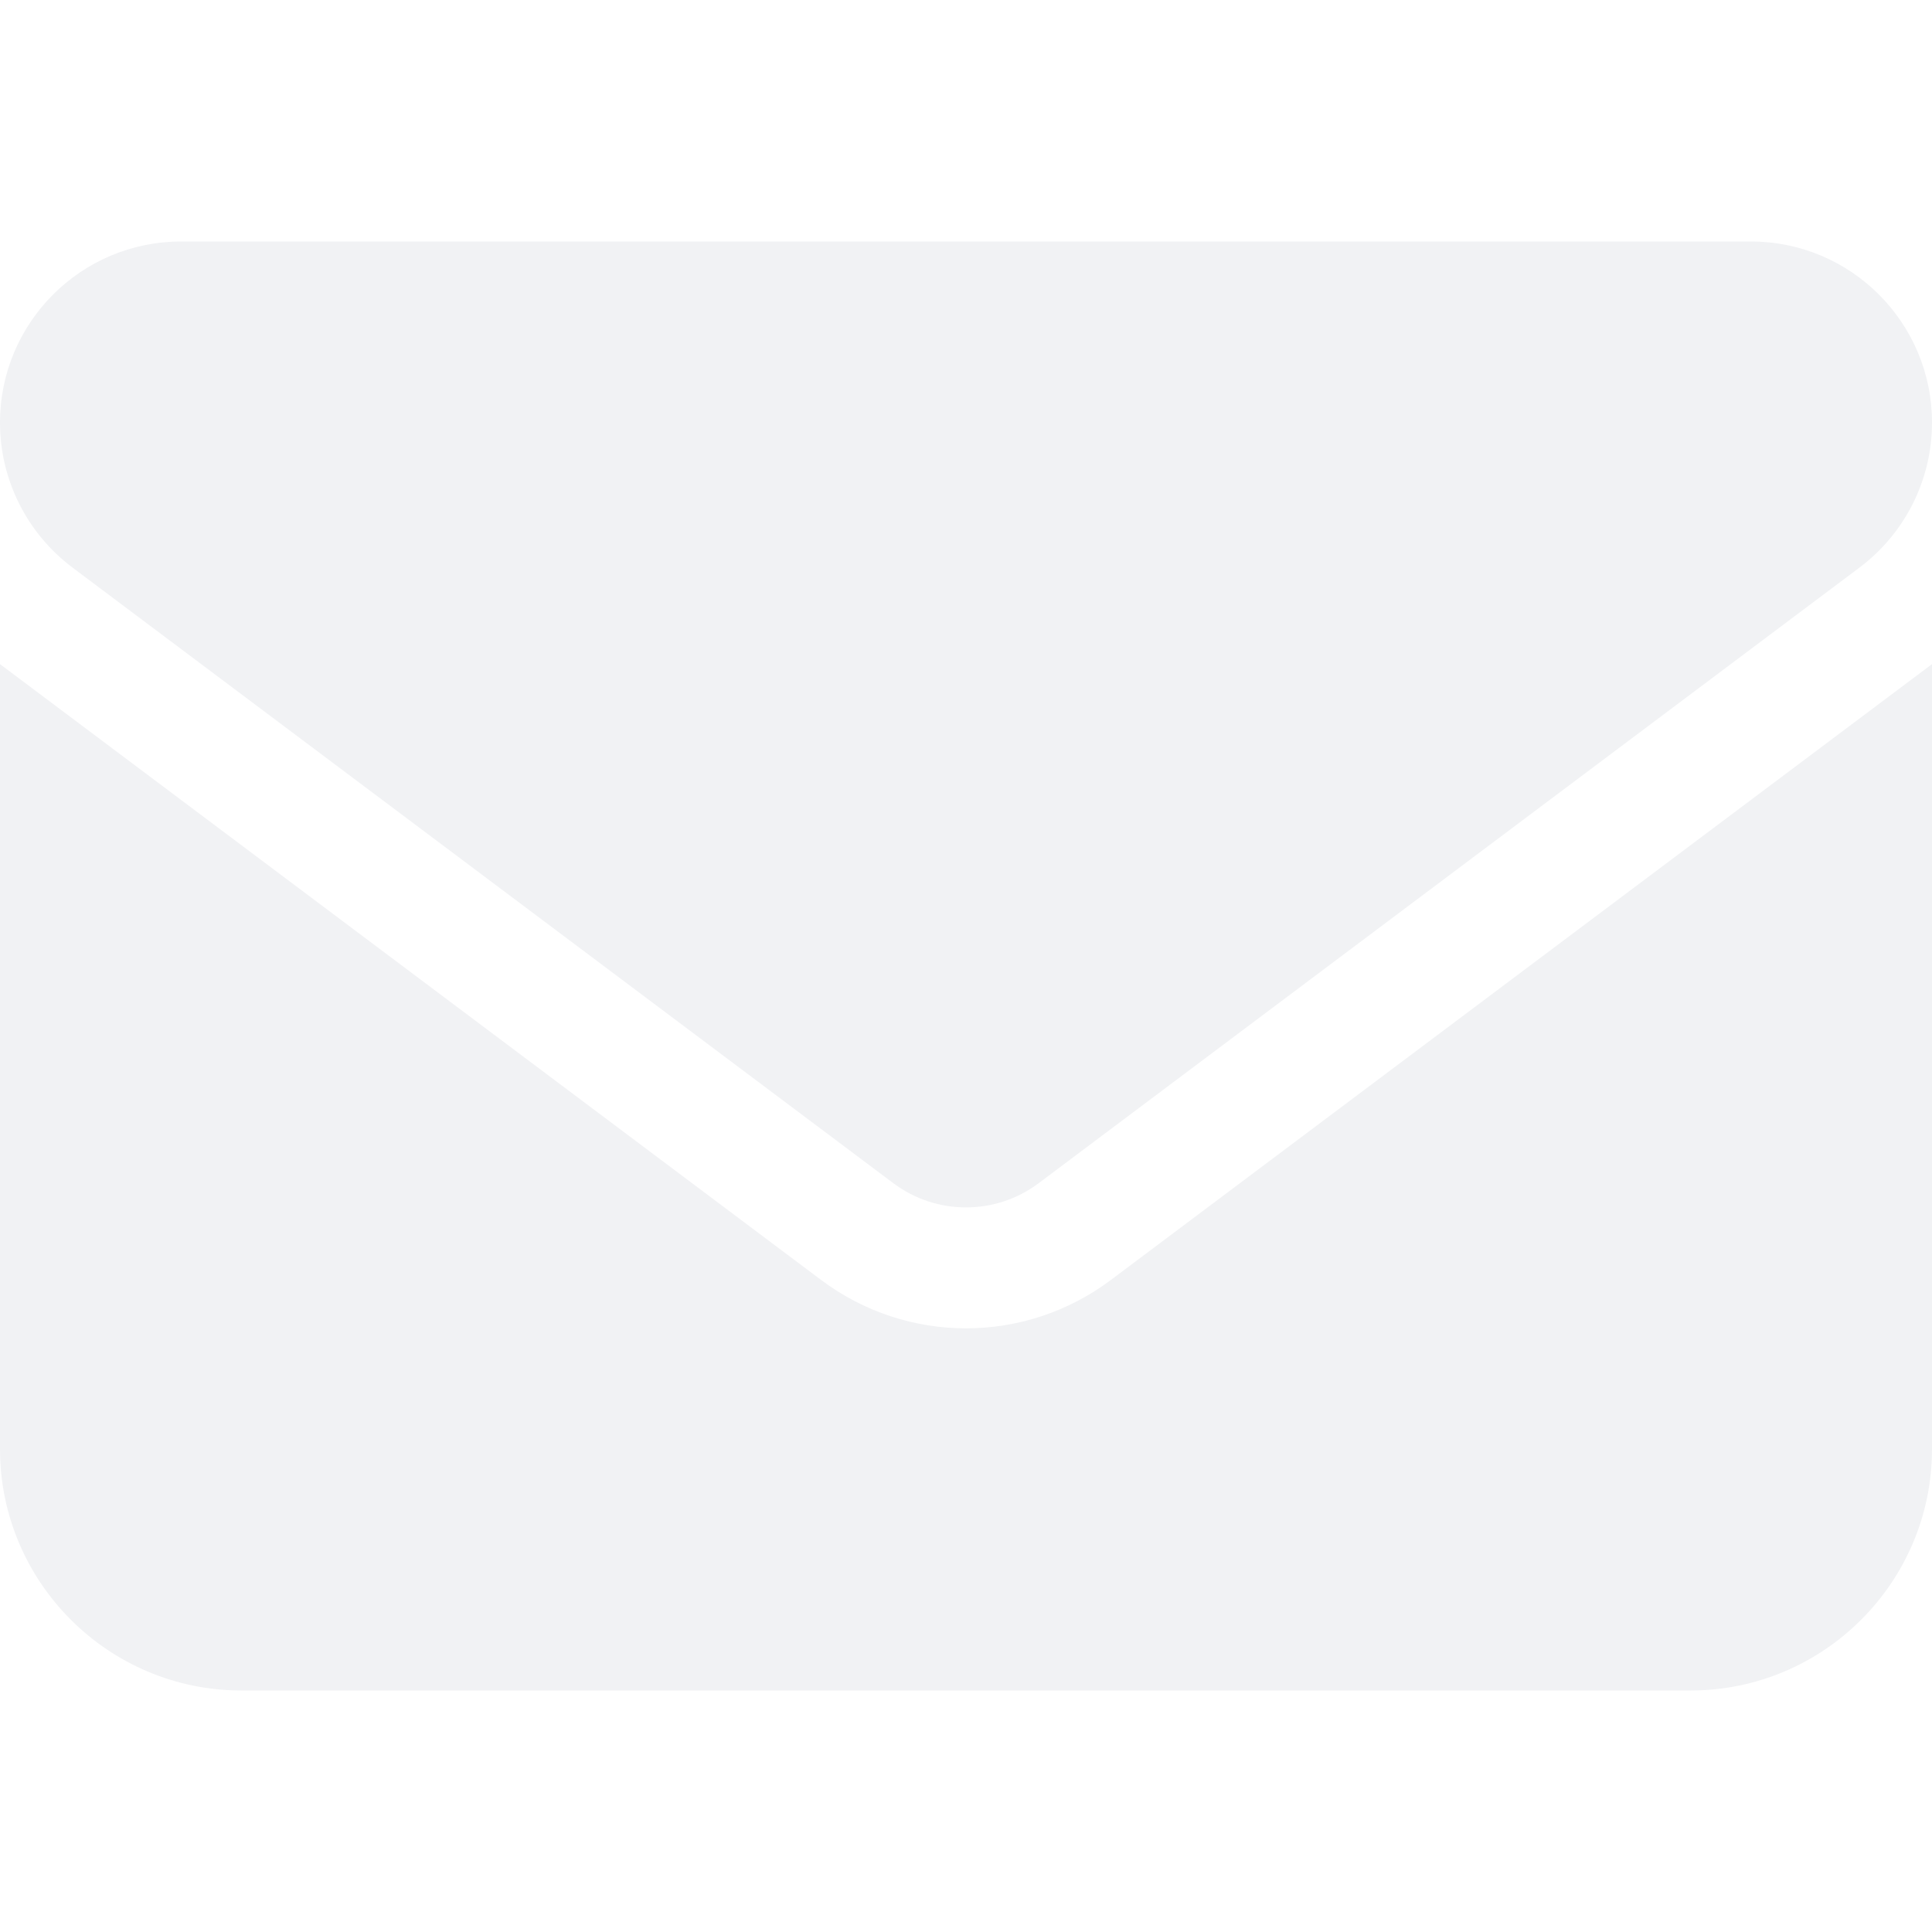
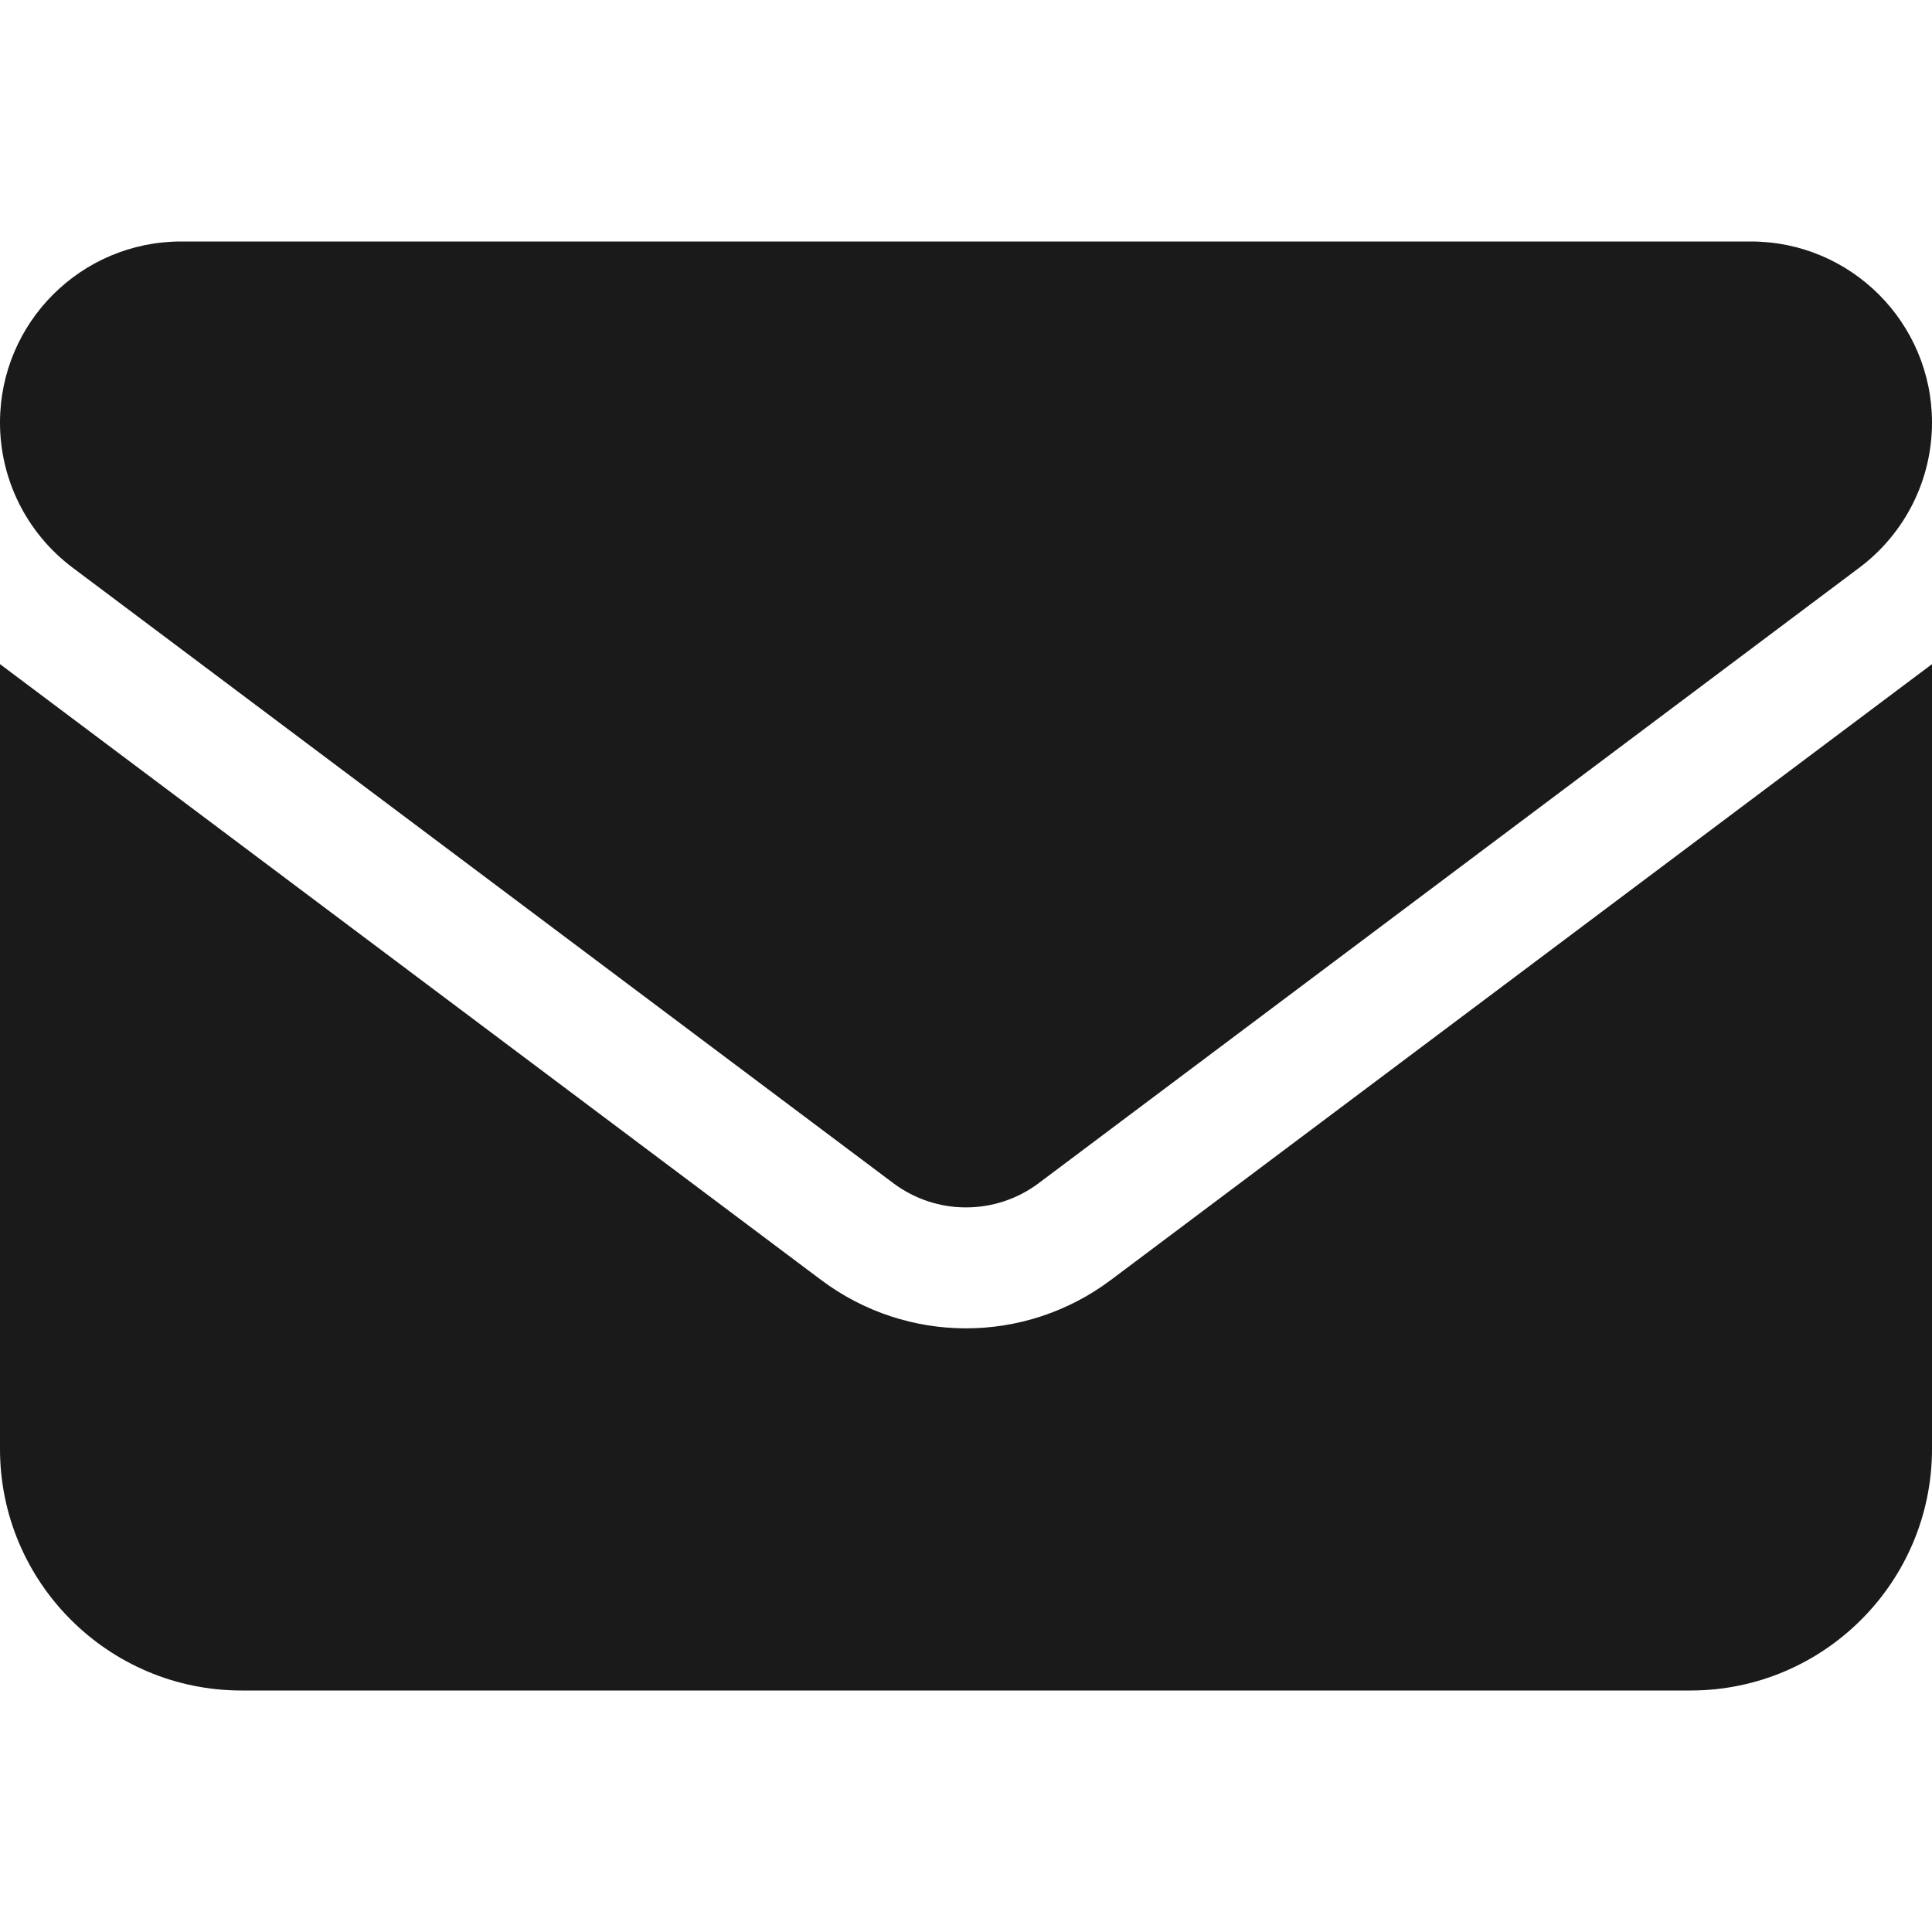
<svg xmlns="http://www.w3.org/2000/svg" height="1em" viewBox="0 0 512 512">
-   <style>svg{fill:#f1f2f4}</style>
+   <style>svg{fill:#1A1A1A}</style>
  <path d="M48 64C21.5 64 0 85.5 0 112c0 15.1 7.1 29.3 19.2 38.4L236.8 313.6c11.4 8.5 27 8.5 38.4 0L492.8 150.4c12.1-9.1 19.2-23.3 19.2-38.4c0-26.5-21.5-48-48-48H48zM0 176V384c0 35.3 28.7 64 64 64H448c35.3 0 64-28.7 64-64V176L294.4 339.2c-22.8 17.1-54 17.1-76.8 0L0 176z" />
</svg>
